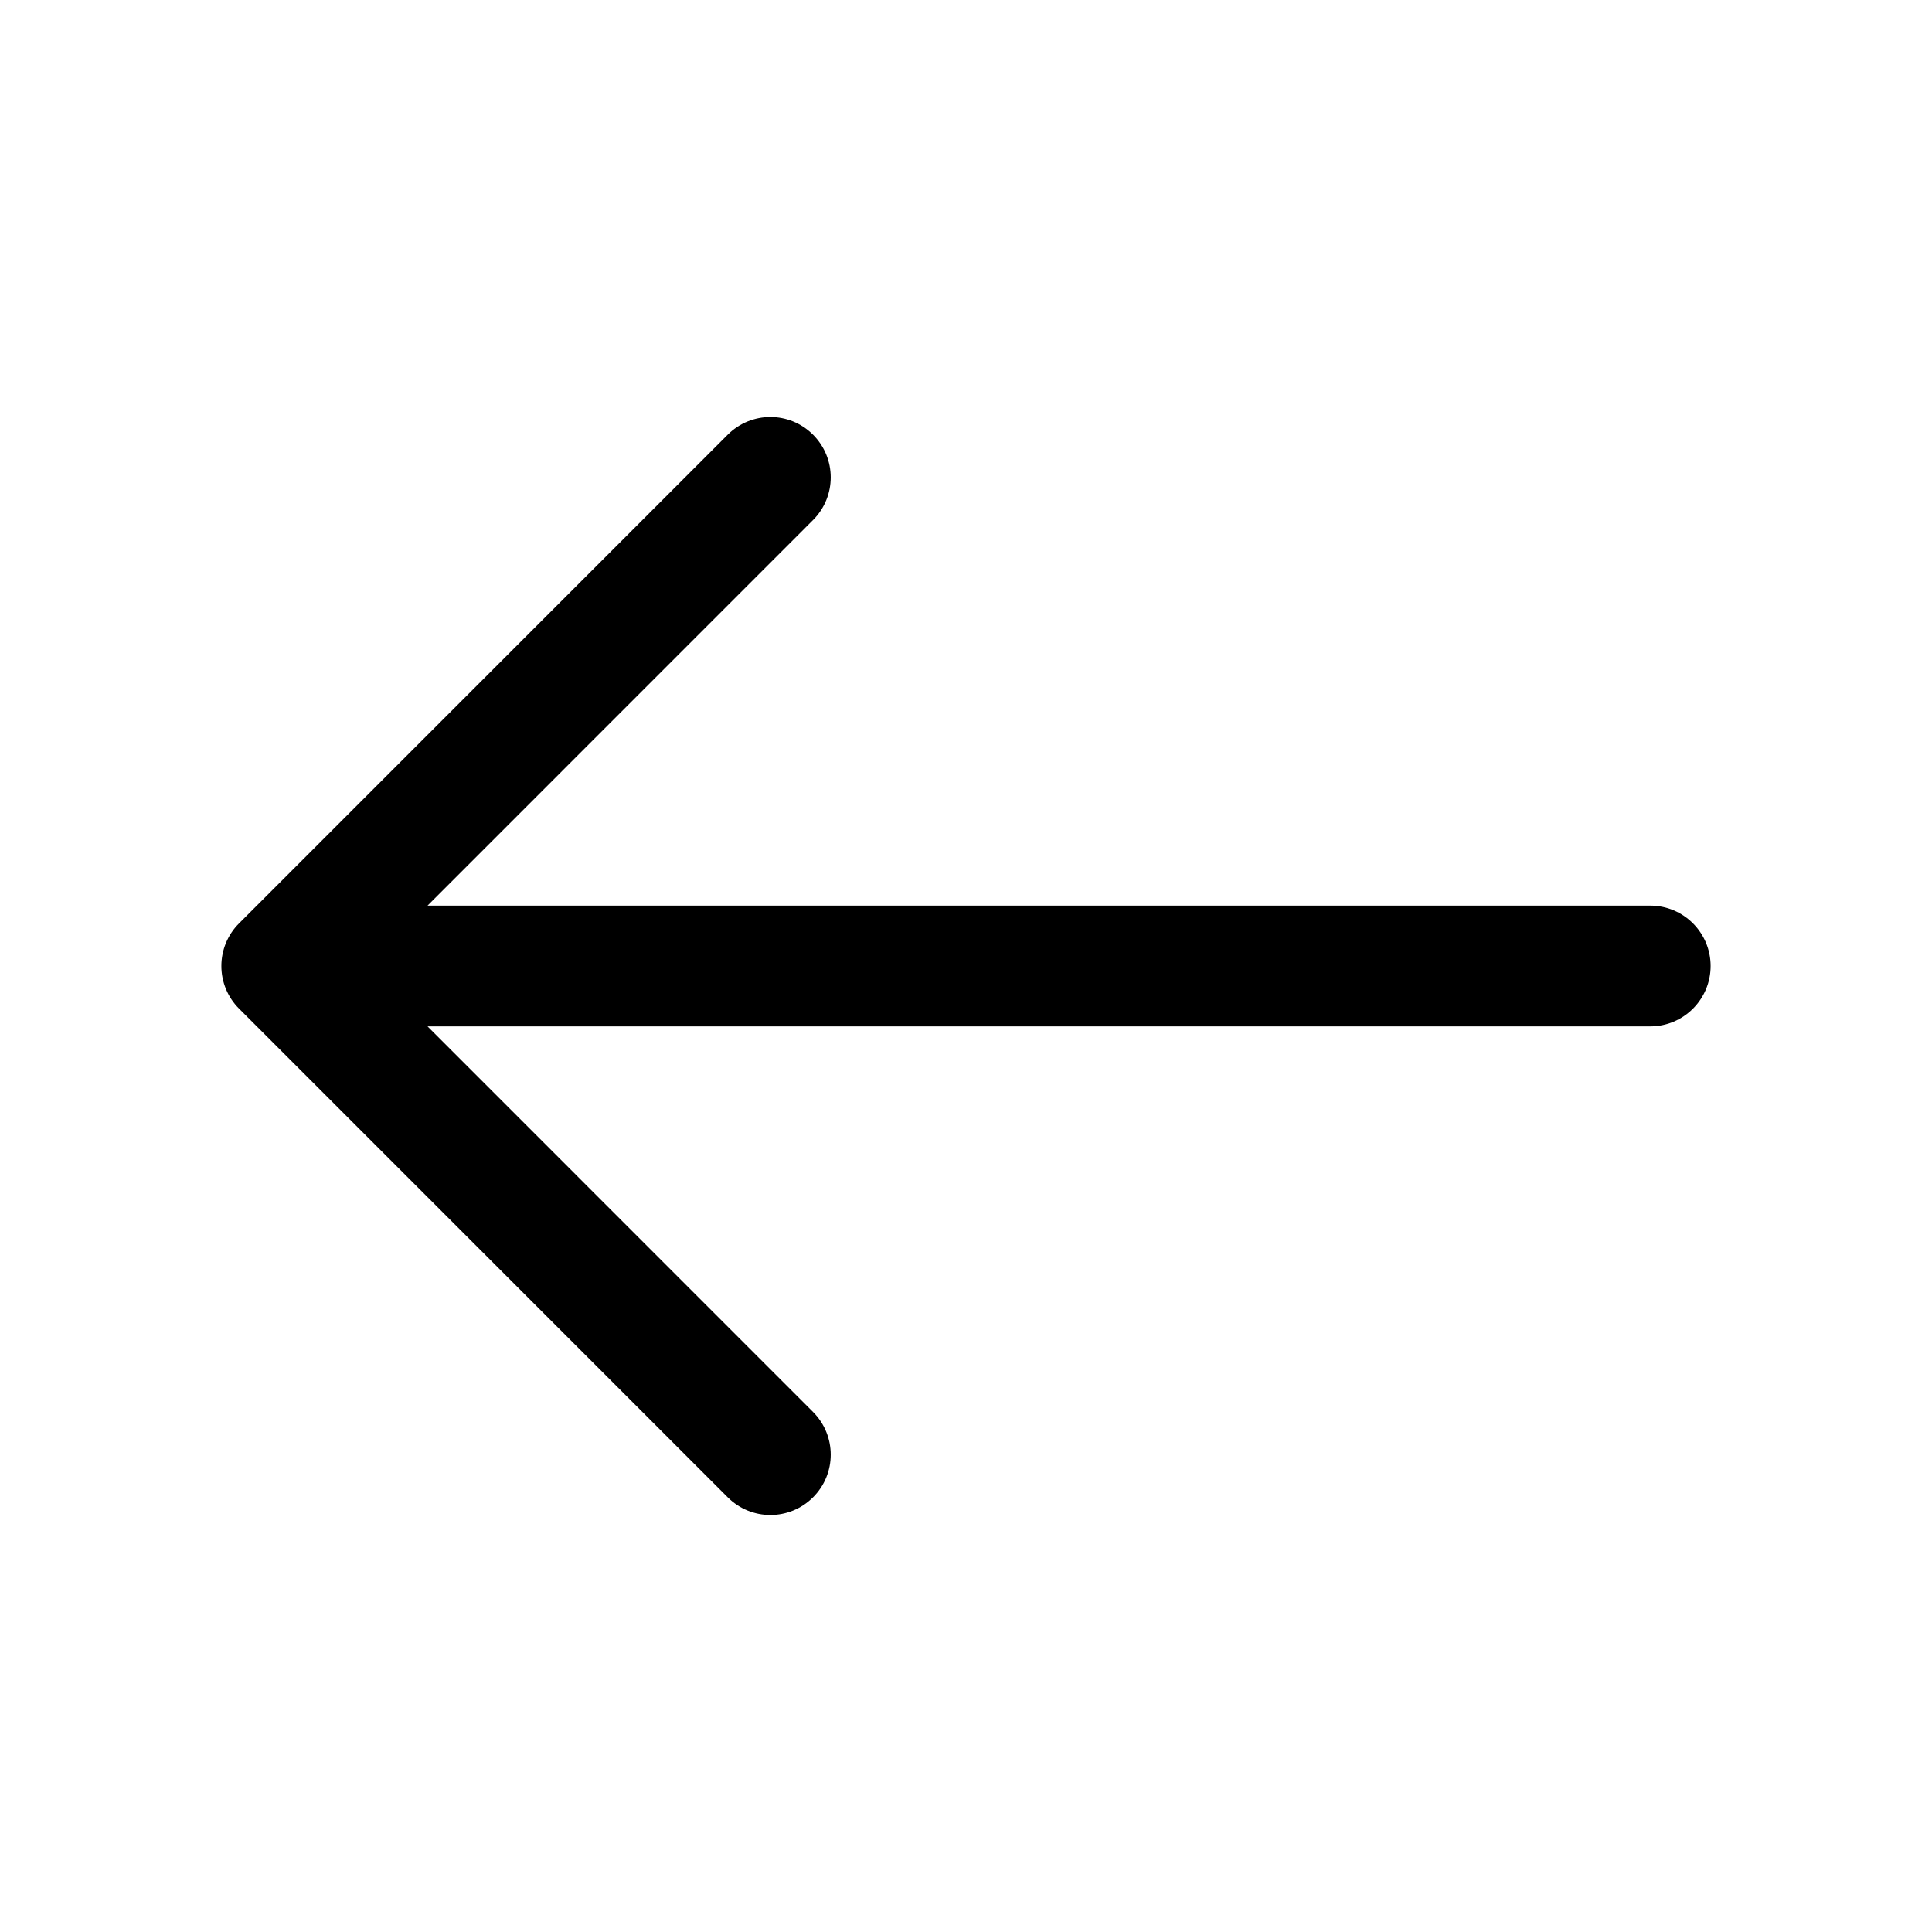
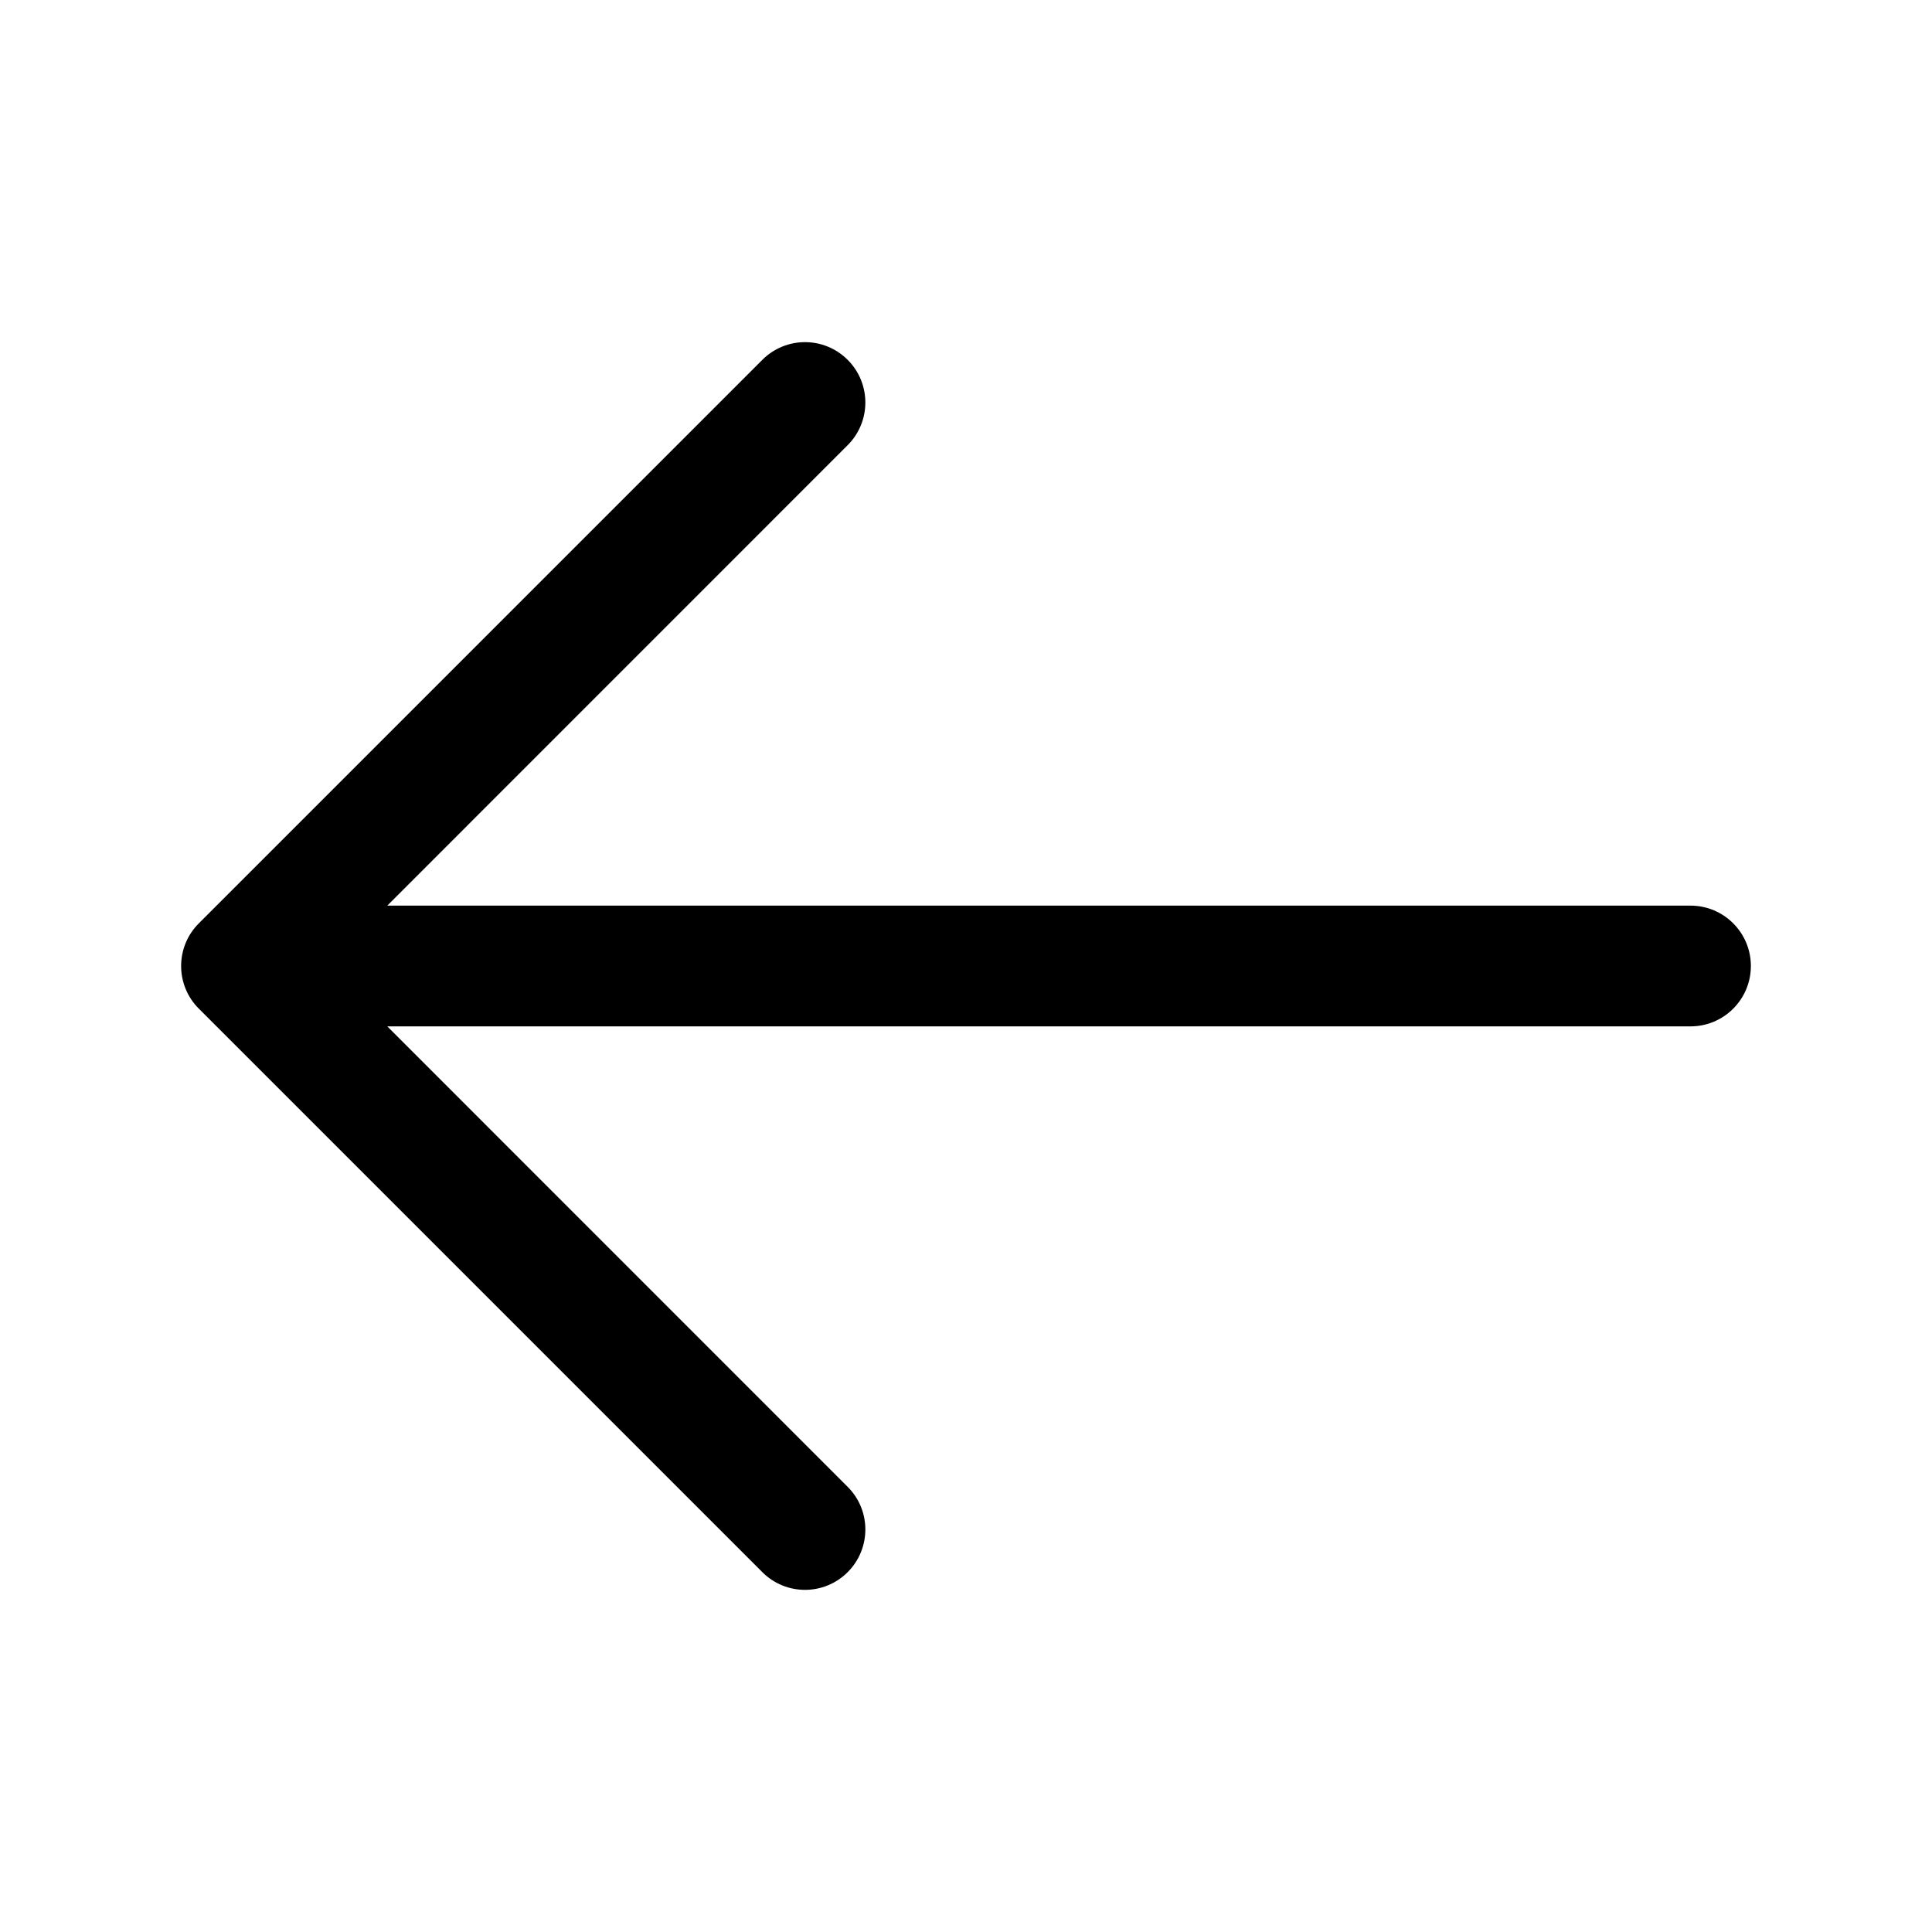
<svg xmlns="http://www.w3.org/2000/svg" id="arrow-left" viewBox="0 0 24 24">
-   <path d="M10.1 6.46C10.393 6.167 10.393 5.693 10.1 5.4C9.807 5.107 9.333 5.107 9.04 5.4L2.97 11.47C2.829 11.61 2.75 11.801 2.75 12C2.75 12.199 2.829 12.39 2.97 12.53L9.04 18.6C9.333 18.893 9.807 18.893 10.1 18.6C10.393 18.308 10.393 17.833 10.1 17.54L5.311 12.75H20.5C20.914 12.75 21.25 12.414 21.25 12C21.25 11.586 20.914 11.25 20.5 11.25H5.311L10.1 6.46Z" />
+   <path fill-rule="evenodd" clip-rule="evenodd" d="M10.53 4.47C10.823 4.763 10.823 5.237 10.53 5.53L4.811 11.25H21C21.414 11.25 21.75 11.586 21.75 12C21.75 12.414 21.414 12.75 21 12.75H4.811L10.53 18.47C10.823 18.762 10.823 19.237 10.53 19.53C10.237 19.823 9.763 19.823 9.47 19.53L2.47 12.53C2.329 12.39 2.25 12.199 2.25 12C2.25 11.801 2.329 11.61 2.47 11.47L9.47 4.47C9.763 4.177 10.237 4.177 10.53 4.47Z" />
</svg>
